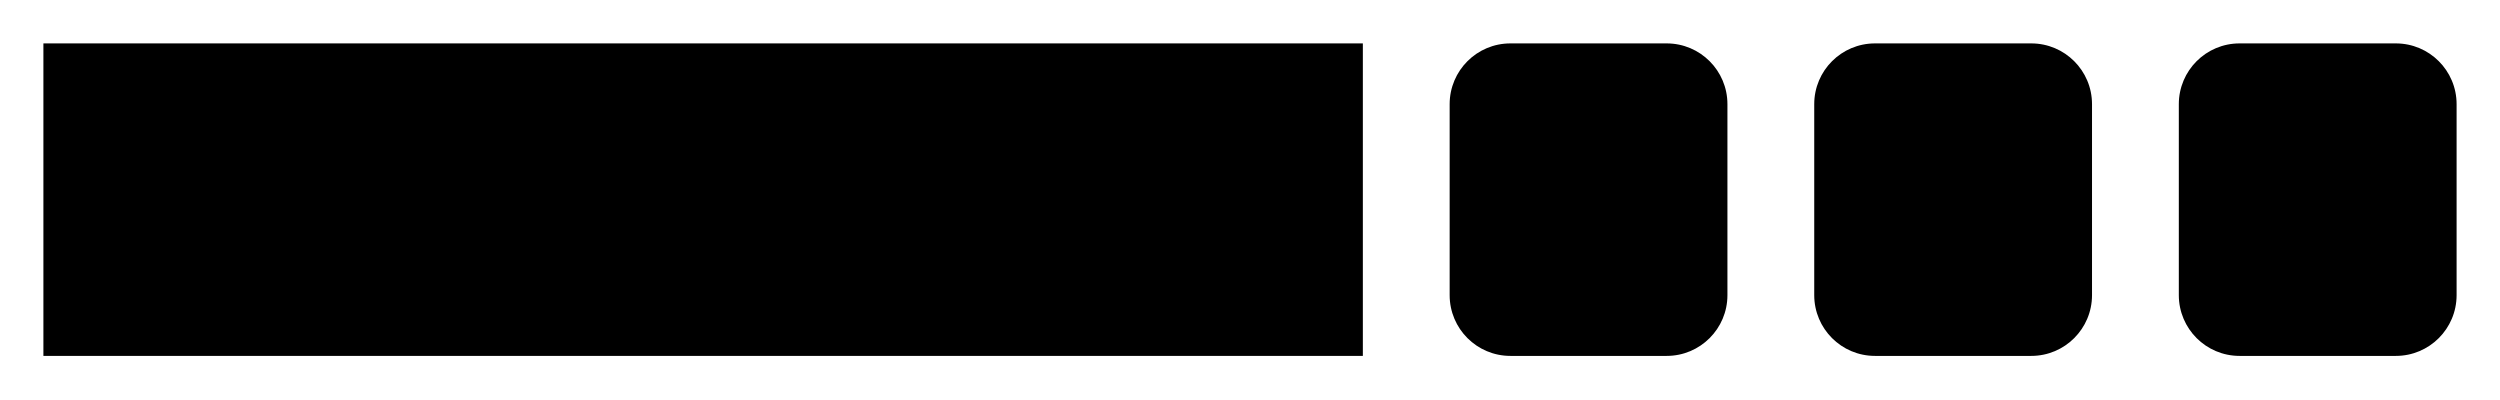
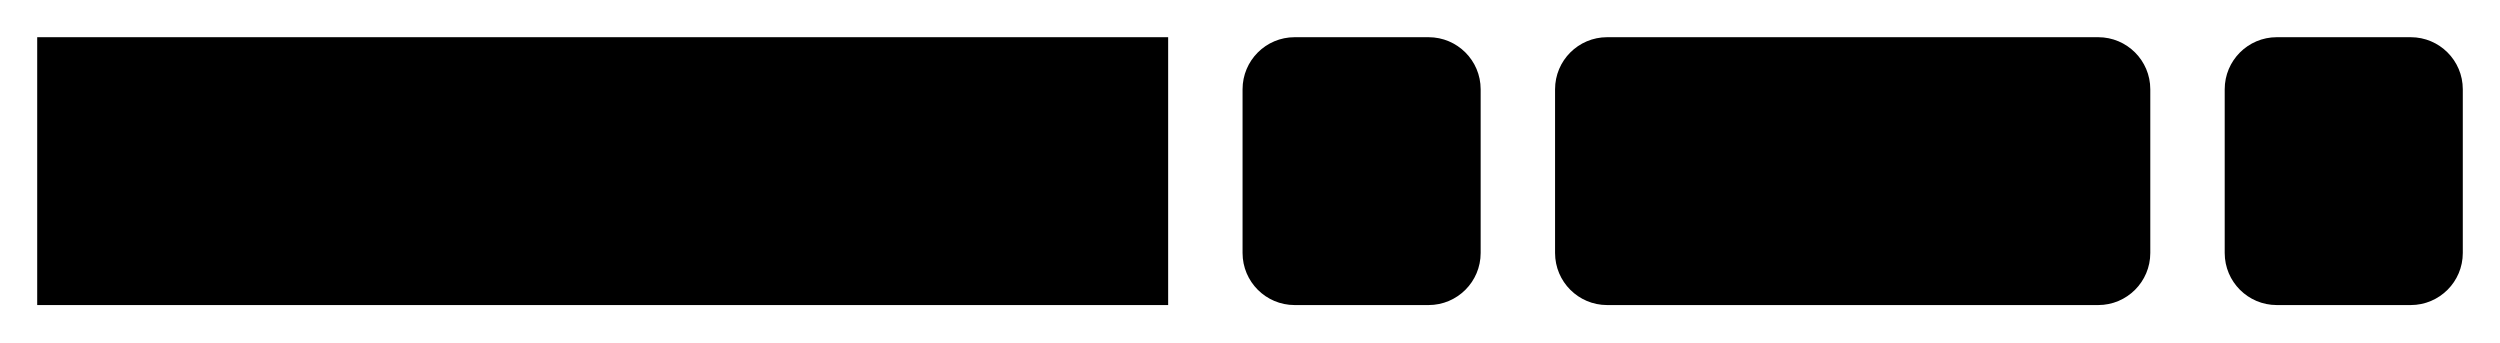
- <svg xmlns="http://www.w3.org/2000/svg" version="1.1" width="288" height="46" viewbox="0 0 288 46">
+ <svg xmlns="http://www.w3.org/2000/svg" version="1.1" width="336" height="46" viewbox="0 0 336 46">
  <defs>
    <style type="text/css">#guide .c{fill:none;stroke:#222222;}#guide .k{fill:#000000;font-family:Roboto Mono,Sans-serif;font-size:20px;}#guide .s{fill:#e4f4ff;stroke:#222222;}#guide .syn{fill:#8D8D8D;font-family:Roboto Mono,Sans-serif;font-size:20px;}</style>
  </defs>
-   <path class="c" d="M0 31h5m152 0h10m32 0h10m32 0h10m32 0h5" />
+   <path class="c" d="M0 31h5m152 0h10m32 0h10m80 0h10m32 0h5" />
  <rect class="s" x="5" y="5" width="152" height="36" />
  <text class="k" x="15" y="31">TO_GEOPOINT</text>
  <rect class="s" x="167" y="5" width="32" height="36" rx="7" />
  <text class="syn" x="177" y="31">(</text>
-   <rect class="s" x="209" y="5" width="32" height="36" rx="7" />
-   <text class="k" x="219" y="31">v</text>
-   <rect class="s" x="251" y="5" width="32" height="36" rx="7" />
-   <text class="syn" x="261" y="31">)</text>
+   <rect class="s" x="209" y="5" width="80" height="36" rx="7" />
+   <text class="k" x="219" y="31">field</text>
+   <rect class="s" x="299" y="5" width="32" height="36" rx="7" />
+   <text class="syn" x="309" y="31">)</text>
</svg>
